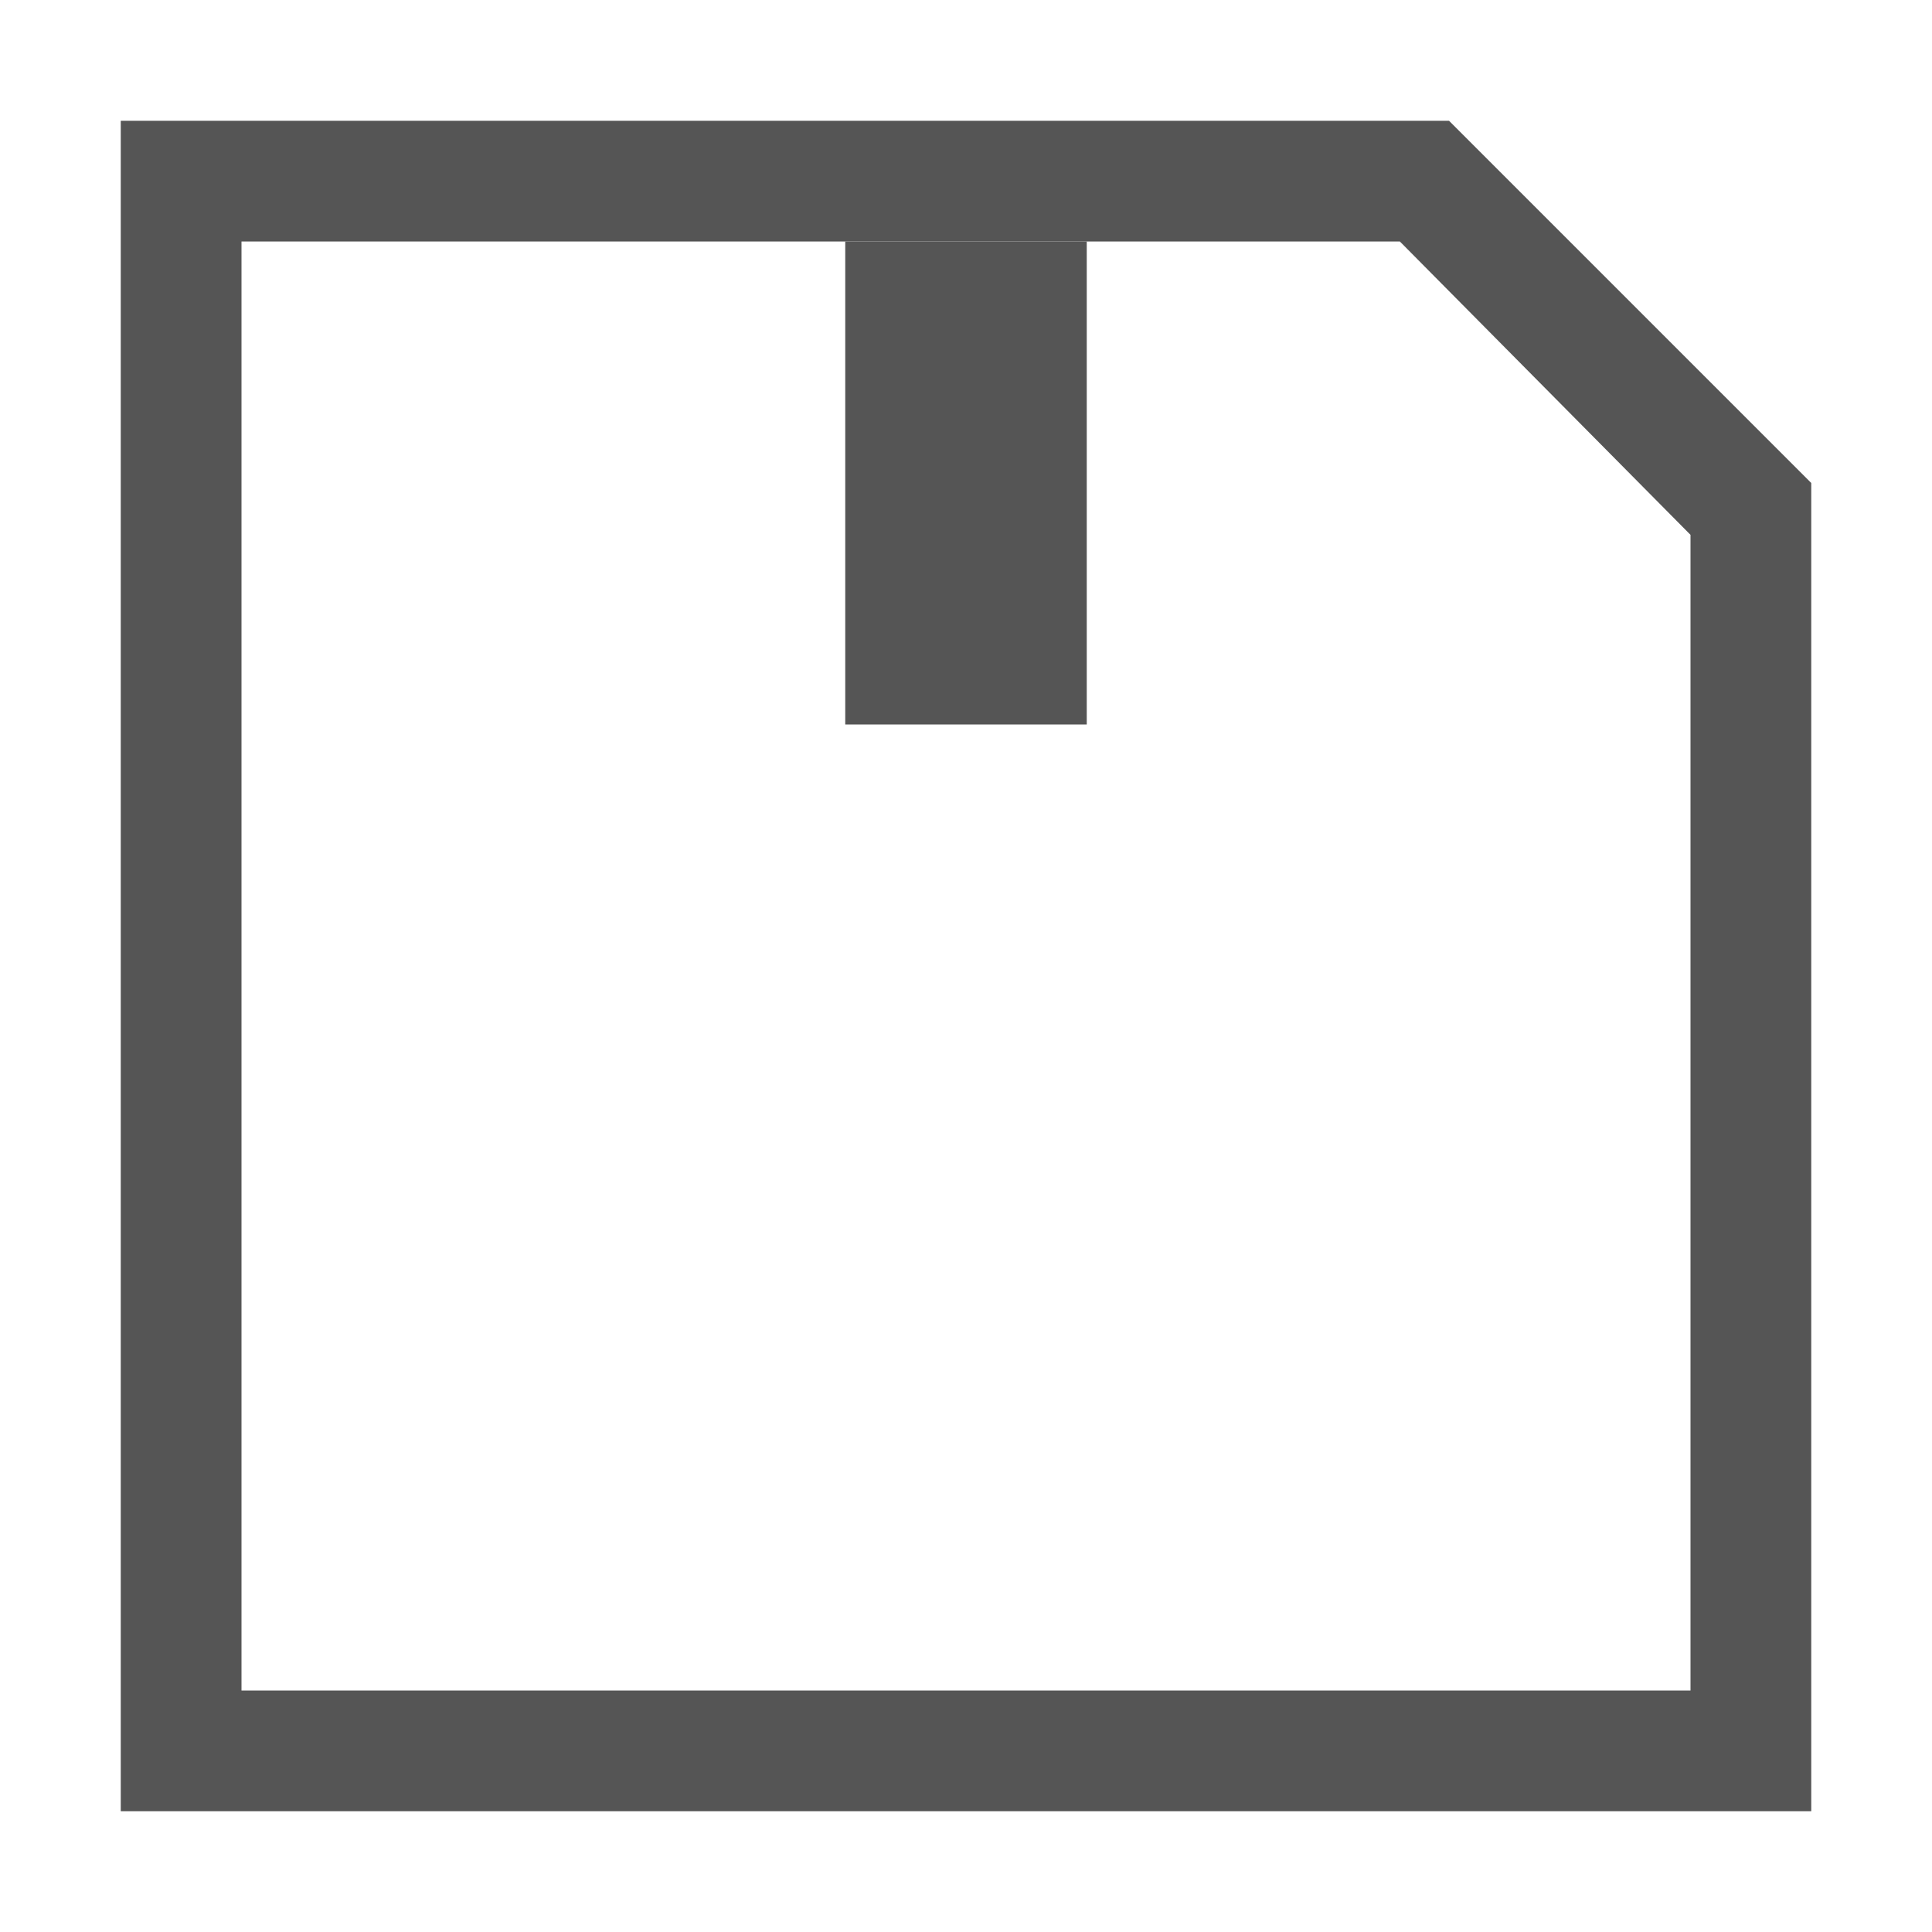
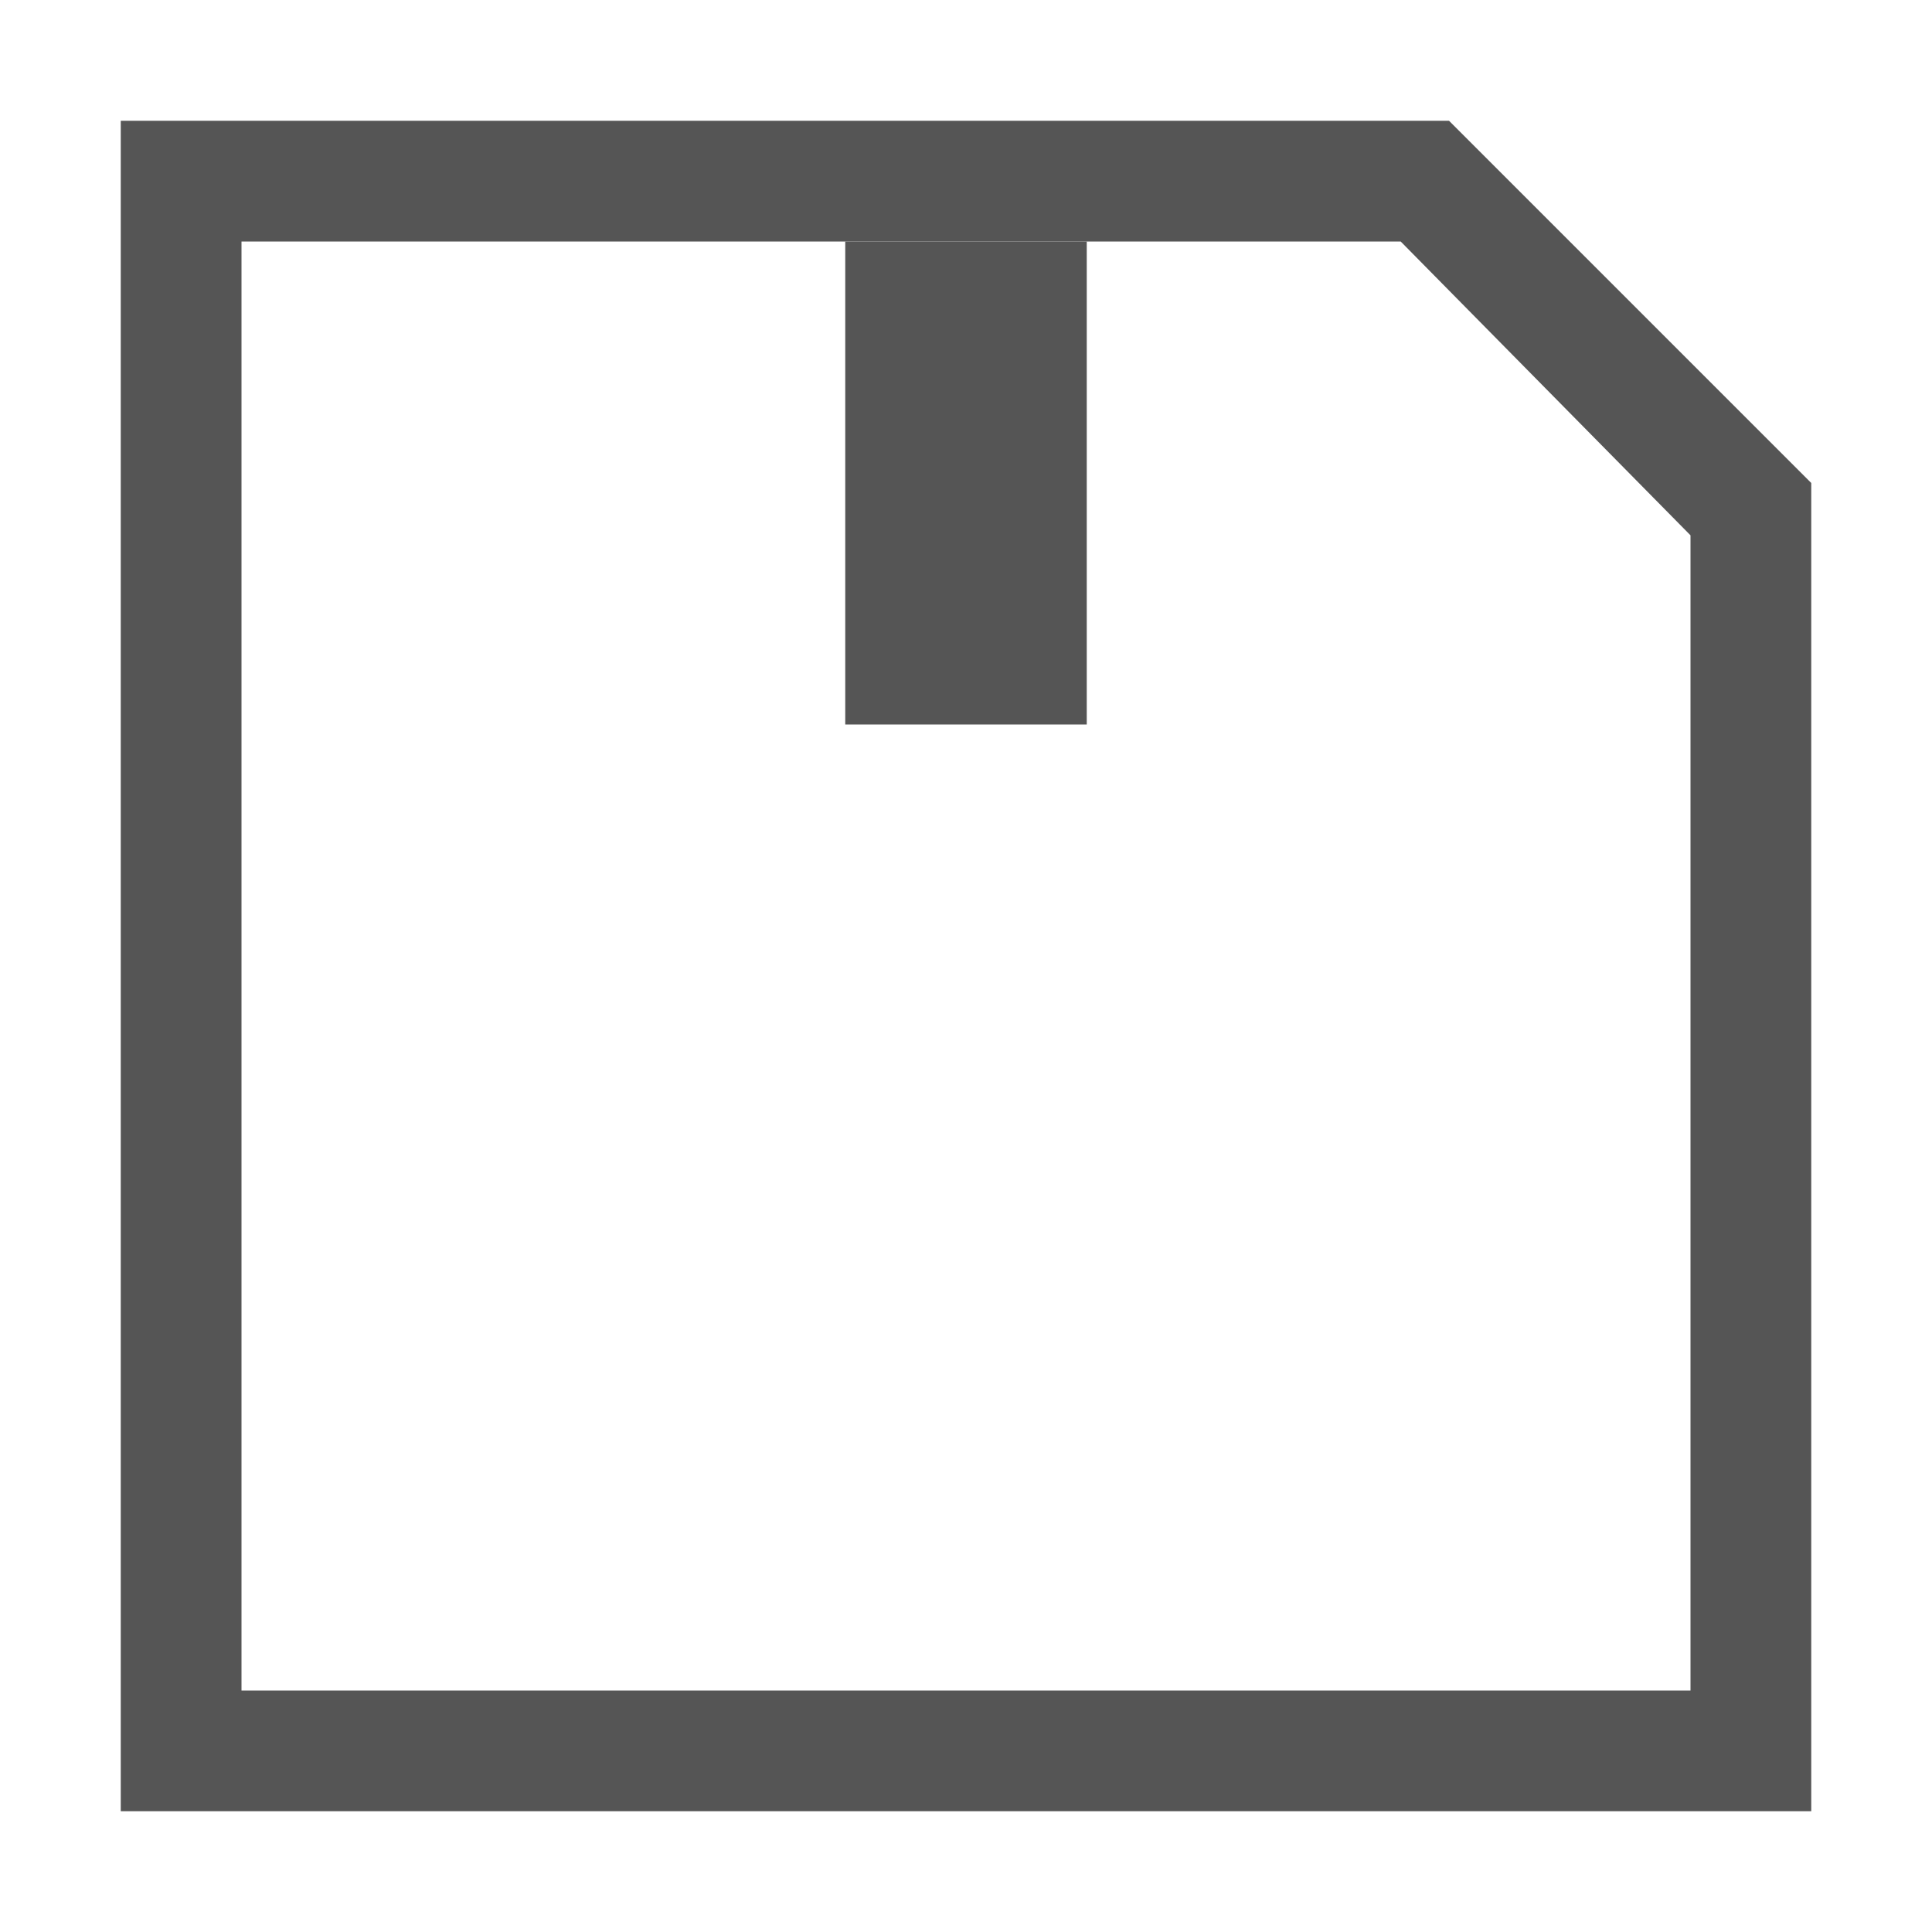
<svg xmlns="http://www.w3.org/2000/svg" height="96" width="96" viewBox="0 0 96 96" version="1.1">
-   <path style="fill:#555555;fill-opacity:1;stroke:none" d="M 6,6 6,90 90,90 90,24 72,6 z m 6,6 57.559,0 L 84,26.576 84,84 12,84 z" id="rect2984" />
-   <rect style="fill:#555555;fill-opacity:1;stroke:none" id="rect3031" width="12" height="24" x="42" y="12" />
+   <path d="M6 6 6 90 90 90 90 24 72 6zm6 6 57.6 0L84 26.6 84 84 12 84z" fill="#555" />
+   <rect width="12" height="24" x="42" y="12" fill="#555" />
</svg>
